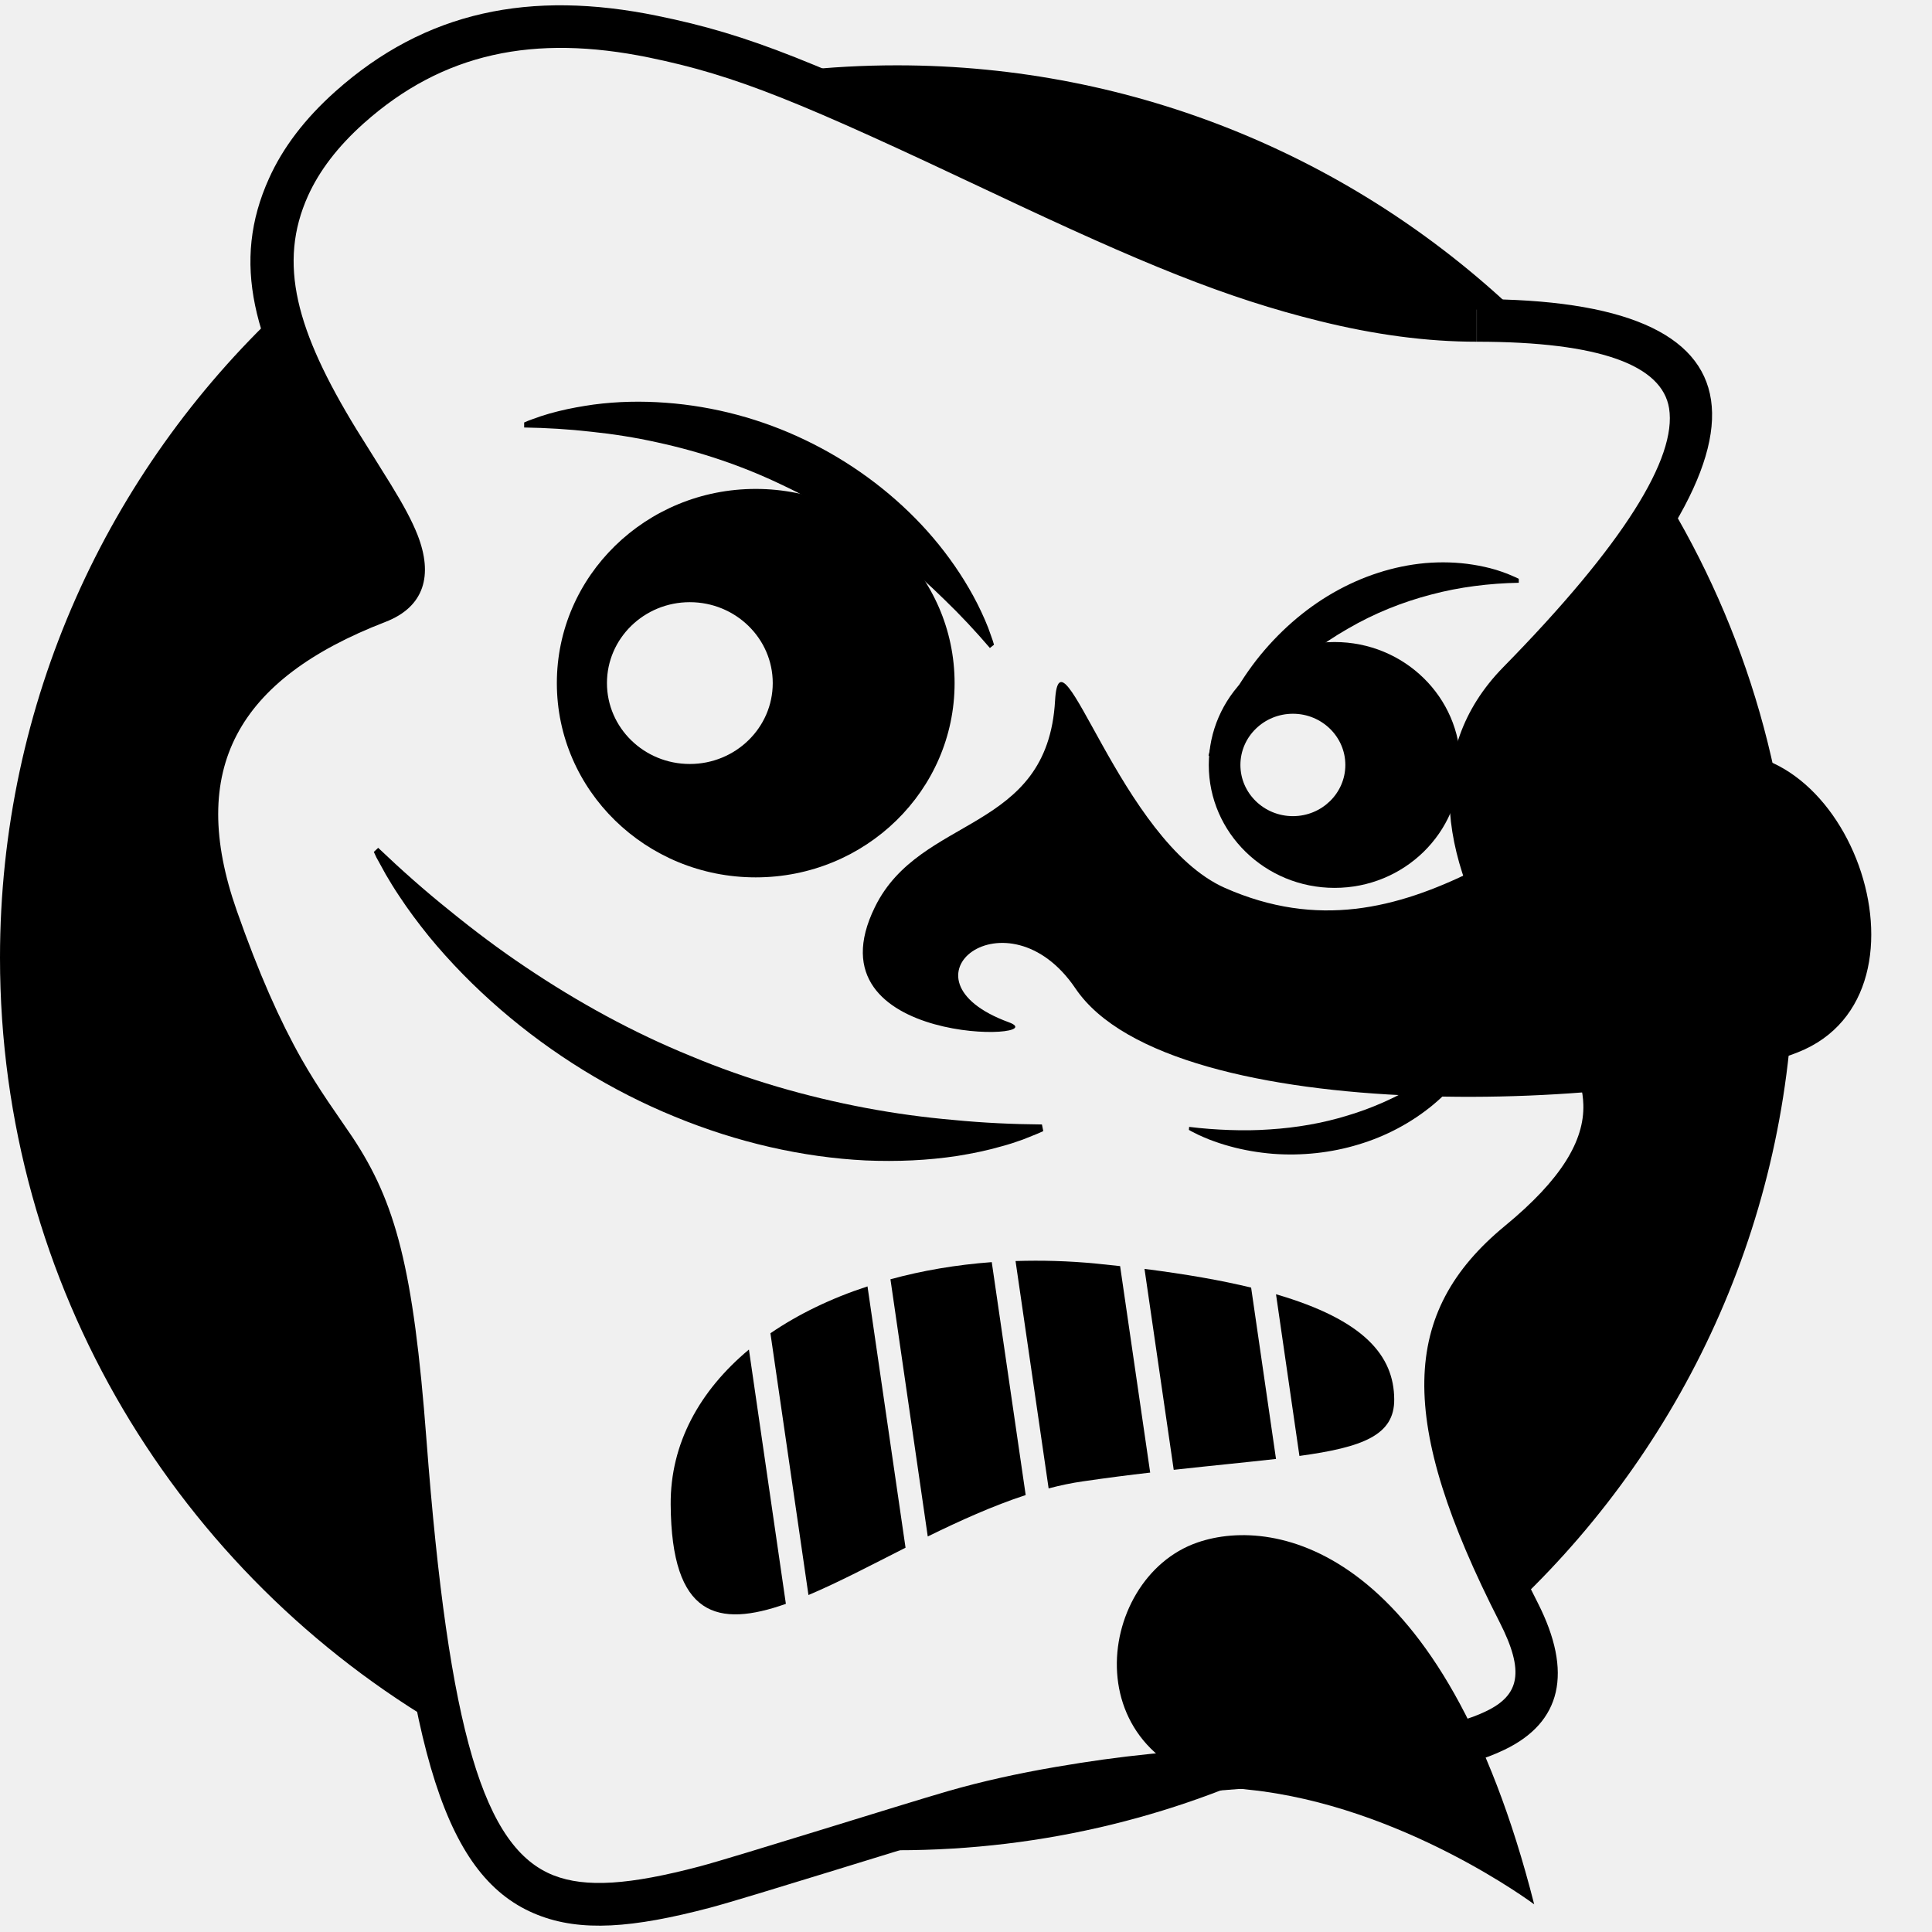
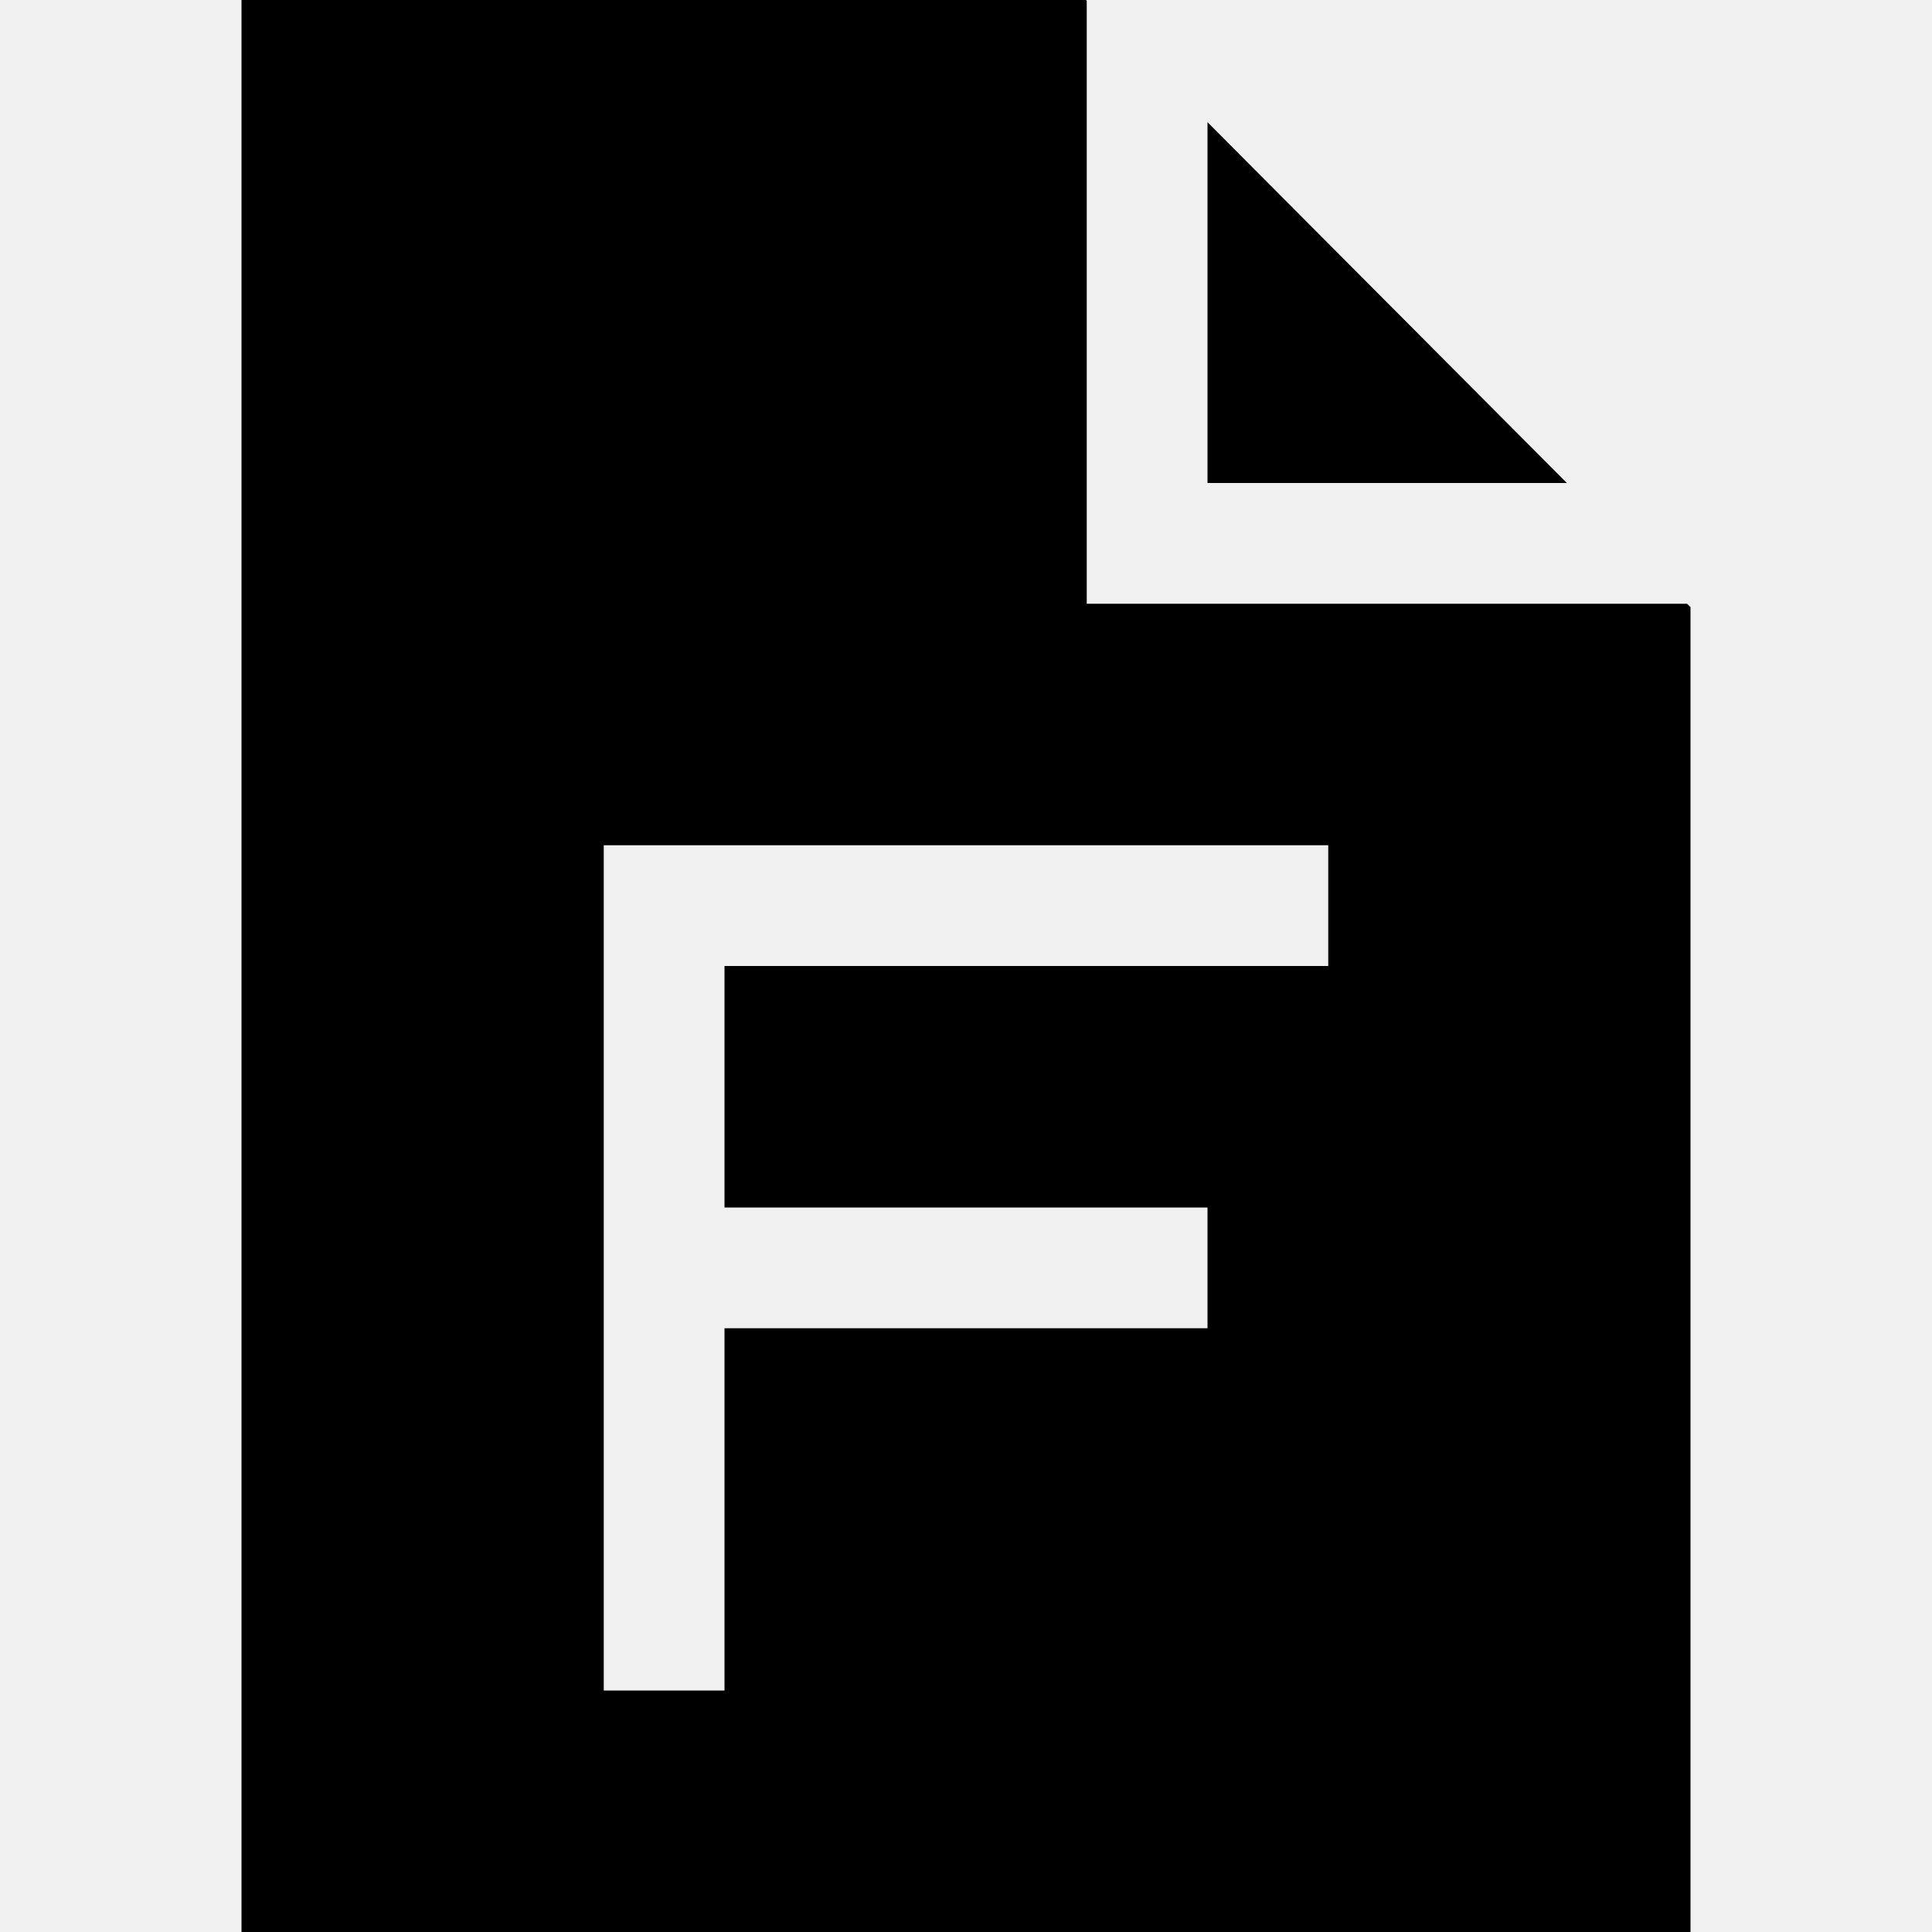
- <svg xmlns="http://www.w3.org/2000/svg" xmlns:xlink="http://www.w3.org/1999/xlink" width="16px" height="16px" viewBox="0 0 16 16" version="1.1">
-   <defs>
-     <path d="M10.825,14.507 C9.807,15.029 8.653,15.323 7.429,15.323 C7.177,15.323 6.928,15.311 6.682,15.286 C7.047,15.171 7.453,15.042 7.905,14.912 C8.89,14.629 9.95,14.572 10.825,14.507 Z M12.576,13.262 C13.982,11.917 14.857,10.026 14.857,7.932 C14.857,6.522 14.46,5.205 13.772,4.084 C13.545,4.486 13.15,4.975 12.577,5.558 C11.855,6.293 12.288,7.306 12.694,7.914 C13.1,8.521 13.859,9.144 12.577,10.199 C11.829,10.813 11.715,11.575 12.576,13.262 Z M12.541,2.57 C11.21,1.313 9.41,0.541 7.429,0.541 C7.15,0.541 6.875,0.556 6.604,0.586 C8.384,1.291 10.331,2.564 12.231,2.564 L12.23,2.564 C12.339,2.564 12.442,2.566 12.541,2.57 Z M2.329,2.558 C0.895,3.905 0,5.815 0,7.932 C0,10.658 1.483,13.039 3.69,14.32 C3.542,13.737 3.438,12.932 3.355,11.845 C3.129,8.867 2.67,10.01 1.793,7.509 C1.329,6.188 1.88,5.378 3.126,4.897 C3.824,4.628 2.638,3.675 2.329,2.558 Z" id="path-1" />
-     <mask id="mask-2" maskContentUnits="userSpaceOnUse" maskUnits="objectBoundingBox" x="0" y="0" width="14.857" height="14.782" fill="white">
-       <use xlink:href="#path-1" />
-     </mask>
-   </defs>
+ <svg xmlns="http://www.w3.org/2000/svg" width="16px" height="16px" viewBox="0 0 16 16" version="1.1">
+   <defs />
  <g id="apple" stroke="none" stroke-width="1" fill="none" fill-rule="evenodd">
-     <g id="safari-pinned-tab">
-       <g id="lockup">
-         <use id="background" stroke="#000000" mask="url(#mask-2)" stroke-width="4.08" xlink:href="#path-1" />
-         <g id="logo" transform="translate(1.429587, 0)">
-           <path d="M10.8,2.83 C11.825,2.83 12.336,3.027 12.393,3.381 C12.459,3.792 12.016,4.51 11.02,5.525 C10.338,6.22 10.493,7.167 11.117,8.102 C11.167,8.176 11.169,8.18 11.317,8.379 C11.577,8.732 11.676,8.923 11.683,9.148 C11.692,9.445 11.502,9.767 11.034,10.152 C10.164,10.868 10.138,11.764 10.989,13.433 C11.2,13.846 11.154,14.039 10.877,14.172 C10.606,14.303 10.209,14.36 9.291,14.427 C8.202,14.507 7.872,14.538 7.314,14.633 C6.999,14.687 6.705,14.752 6.426,14.832 C6.048,14.941 4.659,15.379 4.364,15.457 C3.783,15.61 3.421,15.635 3.155,15.531 C2.58,15.305 2.287,14.353 2.102,11.921 C1.994,10.497 1.847,9.957 1.489,9.417 C1.452,9.362 1.316,9.165 1.289,9.125 C1.207,9.003 1.138,8.894 1.068,8.771 C0.887,8.451 0.714,8.062 0.531,7.541 C0.121,6.373 0.532,5.626 1.761,5.151 C2.086,5.026 2.159,4.763 2.028,4.429 C1.982,4.313 1.914,4.186 1.809,4.015 C1.765,3.943 1.572,3.635 1.522,3.555 C1.023,2.739 0.869,2.18 1.122,1.62 C1.215,1.415 1.366,1.215 1.583,1.021 C2.239,0.436 2.994,0.282 3.943,0.476 C4.673,0.626 5.193,0.842 6.789,1.596 C8.043,2.189 8.725,2.468 9.499,2.659 C9.955,2.772 10.386,2.83 10.801,2.83 L10.801,2.477 C10.416,2.477 10.013,2.423 9.584,2.317 C8.84,2.133 8.174,1.86 6.94,1.277 C5.315,0.509 4.784,0.288 4.014,0.131 C2.962,-0.085 2.093,0.092 1.347,0.758 C1.094,0.984 0.913,1.223 0.799,1.476 C0.483,2.173 0.665,2.832 1.22,3.738 C1.271,3.822 1.464,4.129 1.507,4.198 C1.601,4.354 1.661,4.465 1.698,4.558 C1.765,4.727 1.751,4.777 1.633,4.822 C0.235,5.362 -0.28,6.299 0.196,7.657 C0.386,8.198 0.568,8.606 0.76,8.945 C0.835,9.076 0.908,9.193 0.995,9.322 C1.024,9.365 1.159,9.56 1.193,9.612 C1.513,10.094 1.645,10.579 1.749,11.948 C1.945,14.526 2.263,15.56 3.025,15.859 C3.381,15.999 3.807,15.969 4.454,15.798 C4.76,15.717 6.154,15.278 6.524,15.171 C6.789,15.095 7.071,15.033 7.374,14.981 C7.917,14.888 8.241,14.858 9.317,14.779 C10.289,14.708 10.702,14.649 11.031,14.49 C11.501,14.264 11.599,13.851 11.305,13.273 C10.52,11.735 10.541,11.015 11.26,10.425 C11.805,9.977 12.049,9.559 12.037,9.138 C12.027,8.817 11.903,8.579 11.602,8.17 C11.459,7.977 11.457,7.974 11.411,7.906 C10.869,7.094 10.742,6.313 11.273,5.772 C13.399,3.607 13.218,2.477 10.8,2.477 L10.8,2.83 L10.8,2.83 Z" id="Shape" fill="#000000" />
-           <path d="M9.623,7.353 C10.199,7.353 10.665,6.897 10.665,6.335 C10.665,5.773 10.199,5.317 9.623,5.317 C9.048,5.317 8.581,5.773 8.581,6.335 C8.581,6.897 9.048,7.353 9.623,7.353 Z M9.278,6.759 C9.517,6.759 9.712,6.569 9.712,6.335 C9.712,6.101 9.517,5.911 9.278,5.911 C9.038,5.911 8.843,6.101 8.843,6.335 C8.843,6.569 9.038,6.759 9.278,6.759 Z" id="Oval" fill="#000000" />
-           <path d="M4.829,7.266 C5.739,7.266 6.476,6.546 6.476,5.657 C6.476,4.769 5.739,4.049 4.829,4.049 C3.919,4.049 3.182,4.769 3.182,5.657 C3.182,6.546 3.919,7.266 4.829,7.266 Z M4.283,6.327 C4.662,6.327 4.97,6.027 4.97,5.657 C4.97,5.287 4.662,4.987 4.283,4.987 C3.904,4.987 3.597,5.287 3.597,5.657 C3.597,6.027 3.904,6.327 4.283,6.327 Z" id="Oval" fill="#000000" />
-           <g id="Group" transform="translate(1.653304, 3.306313)" fill="#000000">
-             <g transform="translate(-0, 0)" id="Shape">
-               <path d="M1.257,0.193 L1.292,0.178 L1.327,0.165 L1.398,0.14 C1.446,0.124 1.493,0.111 1.542,0.099 C1.638,0.075 1.736,0.058 1.834,0.044 C2.031,0.018 2.23,0.014 2.43,0.029 C2.829,0.058 3.226,0.164 3.588,0.339 C3.951,0.513 4.279,0.753 4.548,1.039 C4.683,1.183 4.802,1.338 4.904,1.503 C4.955,1.586 5.002,1.671 5.043,1.759 C5.064,1.803 5.083,1.848 5.101,1.893 L5.126,1.963 L5.138,1.997 L5.149,2.033 L5.115,2.06 C4.996,1.921 4.871,1.787 4.739,1.66 C4.609,1.532 4.473,1.41 4.329,1.297 C4.043,1.069 3.733,0.869 3.401,0.713 C3.07,0.553 2.719,0.435 2.359,0.357 C2.179,0.317 1.996,0.288 1.812,0.269 C1.629,0.248 1.443,0.237 1.258,0.234 L1.258,0.193 L1.257,0.193 Z" />
-               <path d="M9.495,1.487 L9.472,1.476 L9.449,1.466 L9.402,1.446 C9.371,1.434 9.339,1.423 9.307,1.413 C9.243,1.394 9.179,1.38 9.115,1.37 C8.984,1.349 8.852,1.346 8.721,1.357 C8.457,1.381 8.196,1.466 7.956,1.604 C7.716,1.742 7.5,1.933 7.322,2.16 C7.234,2.274 7.154,2.397 7.087,2.529 C7.053,2.595 7.022,2.662 6.995,2.732 C6.981,2.767 6.969,2.803 6.957,2.839 L6.94,2.894 L6.933,2.921 L6.926,2.95 L6.948,2.97 C7.026,2.86 7.109,2.754 7.196,2.653 C7.282,2.551 7.372,2.454 7.467,2.364 C7.656,2.183 7.861,2.025 8.08,1.9 C8.298,1.773 8.53,1.68 8.768,1.618 C8.887,1.586 9.007,1.563 9.129,1.547 C9.251,1.531 9.373,1.522 9.495,1.52 L9.495,1.487 L9.495,1.487 Z" />
-               <path d="M9.184,5.323 L9.175,5.343 L9.157,5.382 C9.145,5.408 9.131,5.433 9.117,5.458 C9.088,5.507 9.056,5.554 9.021,5.599 C8.952,5.69 8.872,5.771 8.783,5.845 C8.606,5.991 8.395,6.104 8.167,6.172 C7.941,6.241 7.697,6.267 7.458,6.249 C7.338,6.239 7.219,6.219 7.103,6.187 C7.044,6.171 6.987,6.152 6.93,6.13 C6.902,6.119 6.873,6.106 6.846,6.094 L6.804,6.073 L6.784,6.063 L6.763,6.051 L6.765,6.026 C6.877,6.04 6.988,6.048 7.1,6.052 C7.212,6.056 7.322,6.055 7.432,6.047 C7.653,6.033 7.87,5.996 8.077,5.932 C8.285,5.87 8.482,5.781 8.665,5.671 C8.757,5.616 8.846,5.555 8.93,5.491 C9.015,5.426 9.096,5.357 9.174,5.283 L9.191,5.302 L9.184,5.323 Z" />
-               <path d="M0.013,3.749 L0.035,3.796 L0.061,3.843 L0.111,3.934 C0.146,3.994 0.182,4.053 0.221,4.111 C0.297,4.227 0.381,4.339 0.469,4.448 C0.647,4.665 0.846,4.867 1.061,5.053 C1.49,5.424 1.985,5.729 2.504,5.941 C3.023,6.155 3.563,6.278 4.085,6.304 C4.347,6.315 4.602,6.304 4.849,6.266 C4.973,6.246 5.094,6.221 5.212,6.187 C5.272,6.171 5.33,6.152 5.388,6.131 L5.473,6.097 L5.515,6.08 L5.557,6.061 L5.546,6.006 C5.305,6.004 5.062,5.993 4.817,5.969 C4.574,5.948 4.33,5.915 4.086,5.869 C3.598,5.777 3.11,5.637 2.637,5.439 C2.163,5.246 1.706,4.996 1.272,4.704 C1.055,4.559 0.845,4.401 0.641,4.235 C0.436,4.071 0.239,3.896 0.049,3.715 L0.013,3.749 L0.013,3.749 Z" />
-             </g>
-           </g>
-           <path d="M8.714,7.353 C10.253,8.034 11.352,6.662 12.599,6.277 C13.846,5.892 14.705,8.224 13.459,8.715 C12.212,9.207 8.27,9.36 7.477,8.186 C6.914,7.353 5.946,8.108 6.925,8.466 C7.335,8.616 5.243,8.677 5.816,7.512 C6.192,6.743 7.245,6.904 7.308,5.803 C7.347,5.106 7.848,6.969 8.714,7.353 Z" id="Shape" fill="#000000" />
-           <path d="M10.117,11.588 C10.113,11.049 9.563,10.648 7.647,10.464 C5.737,10.281 4.115,11.165 4.124,12.461 C4.139,14.507 5.975,12.494 7.536,12.268 C9.265,12.018 10.121,12.126 10.117,11.588 L10.117,11.588 Z" id="Shape" />
-           <g id="Group" transform="translate(4.015713, 10.3274)" fill="#000000">
-             <path d="M0.109,2.133 C0.115,3.064 0.499,3.154 1.063,2.955 L0.757,0.849 C0.348,1.19 0.105,1.629 0.109,2.133" id="Shape" />
-             <path d="M0.935,0.714 L1.25,2.882 C1.496,2.778 1.768,2.635 2.054,2.49 L1.739,0.326 C1.438,0.424 1.166,0.556 0.935,0.714" id="Shape" />
-             <path d="M1.929,0.267 L2.238,2.397 C2.503,2.267 2.777,2.143 3.049,2.054 L2.768,0.125 C2.473,0.147 2.192,0.195 1.929,0.267" id="Shape" />
-             <path d="M3.632,0.137 C3.405,0.115 3.182,0.109 2.965,0.116 L3.239,1.999 C3.334,1.974 3.428,1.954 3.52,1.941 C3.719,1.912 3.905,1.888 4.08,1.868 L3.831,0.158 C3.766,0.151 3.7,0.144 3.632,0.137" id="Shape" />
-             <path d="M4.033,0.181 L4.275,1.845 C4.602,1.809 4.884,1.782 5.122,1.755 L4.916,0.336 C4.67,0.276 4.378,0.225 4.033,0.181" id="Shape" />
-             <path d="M6.101,1.261 C6.099,0.901 5.853,0.604 5.122,0.391 L5.316,1.73 C5.842,1.658 6.104,1.558 6.101,1.261" id="Shape" />
-           </g>
-           <path d="M8.907,14.821 C10.179,14.95 11.276,15.771 11.276,15.771 C10.526,12.823 9.136,12.55 8.488,12.774 C7.62,13.072 7.44,14.673 8.907,14.821" id="Shape" fill="#000000" />
-         </g>
-       </g>
+     <g id="safari-pinned-tab" fill="#000000">
+       <path d="M13.972,5 L14,5.028 L14,16 L2,16 L2,0 L8.993,0 L9,0.007 L9,4 L10,4 L10,1.012 L12.976,4 L9,4 L9,5 L13.972,5 Z M6,10 L10,10 L10,11 L6,11 L6,10 Z M6,7 L11,7 L11,8 L6,8 L6,7 Z M5,7 L6,7 L6,14 L5,14 L5,7 Z" id="logo" />
    </g>
  </g>
</svg>
